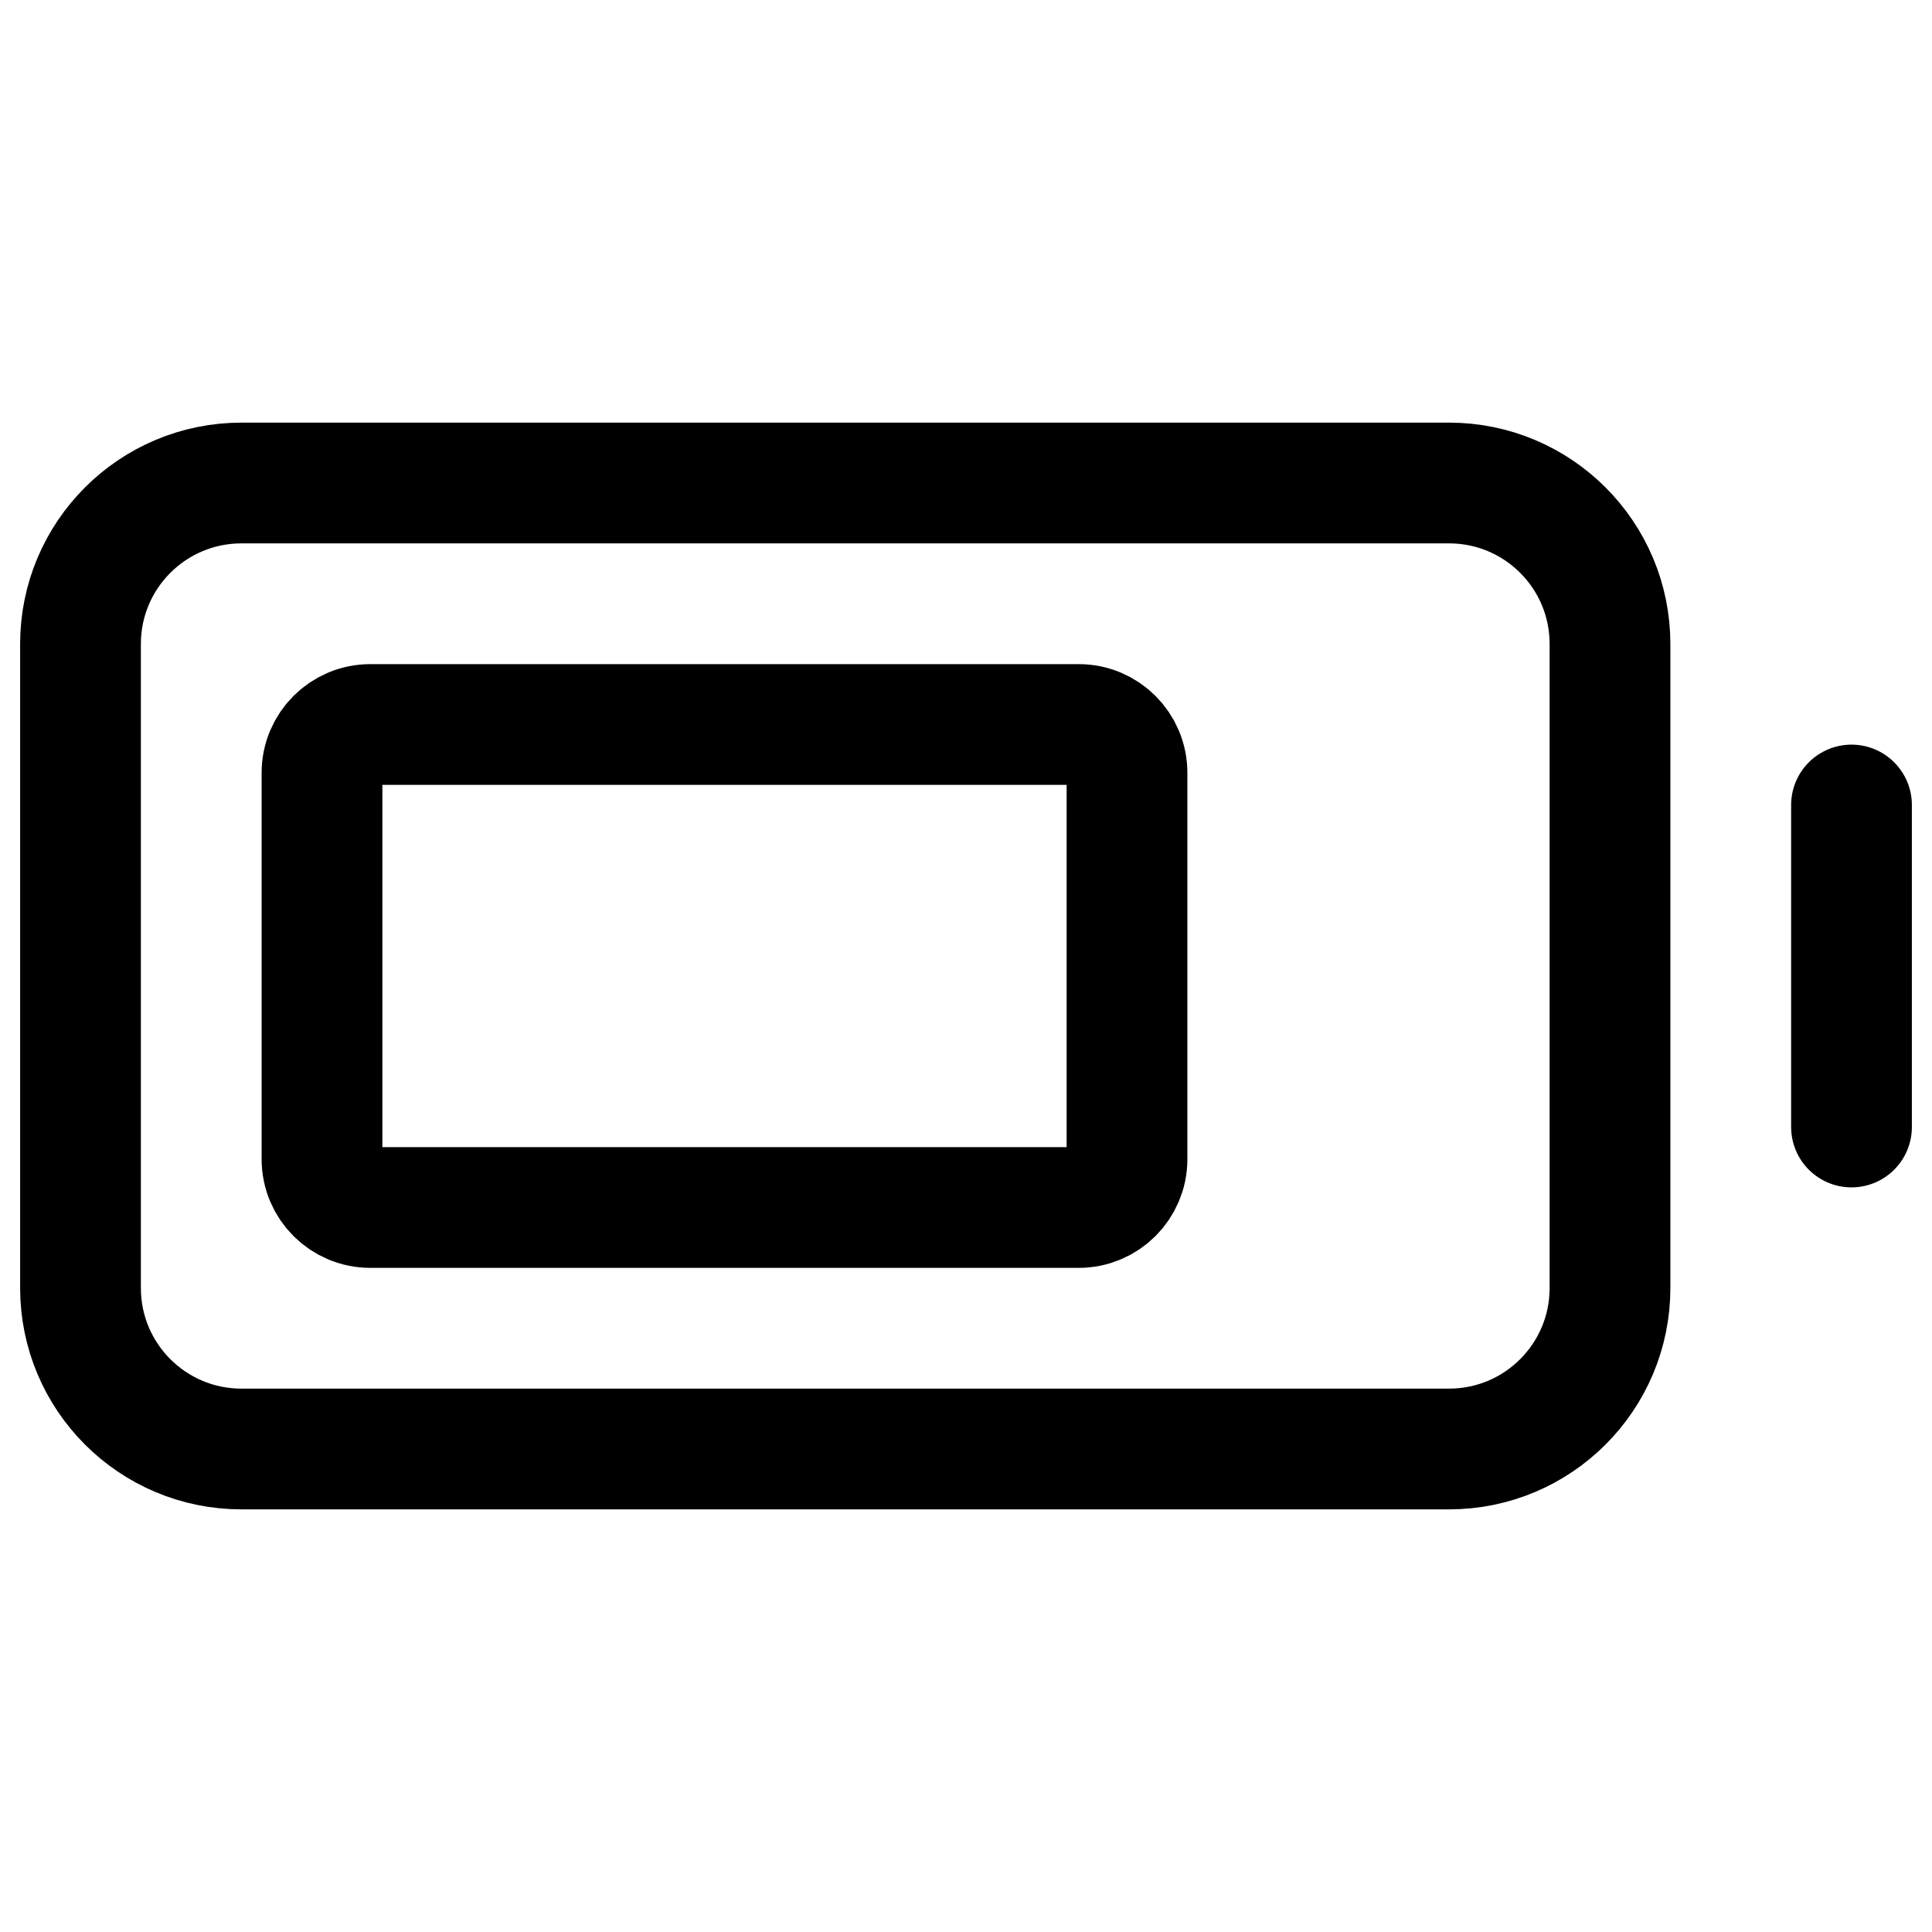
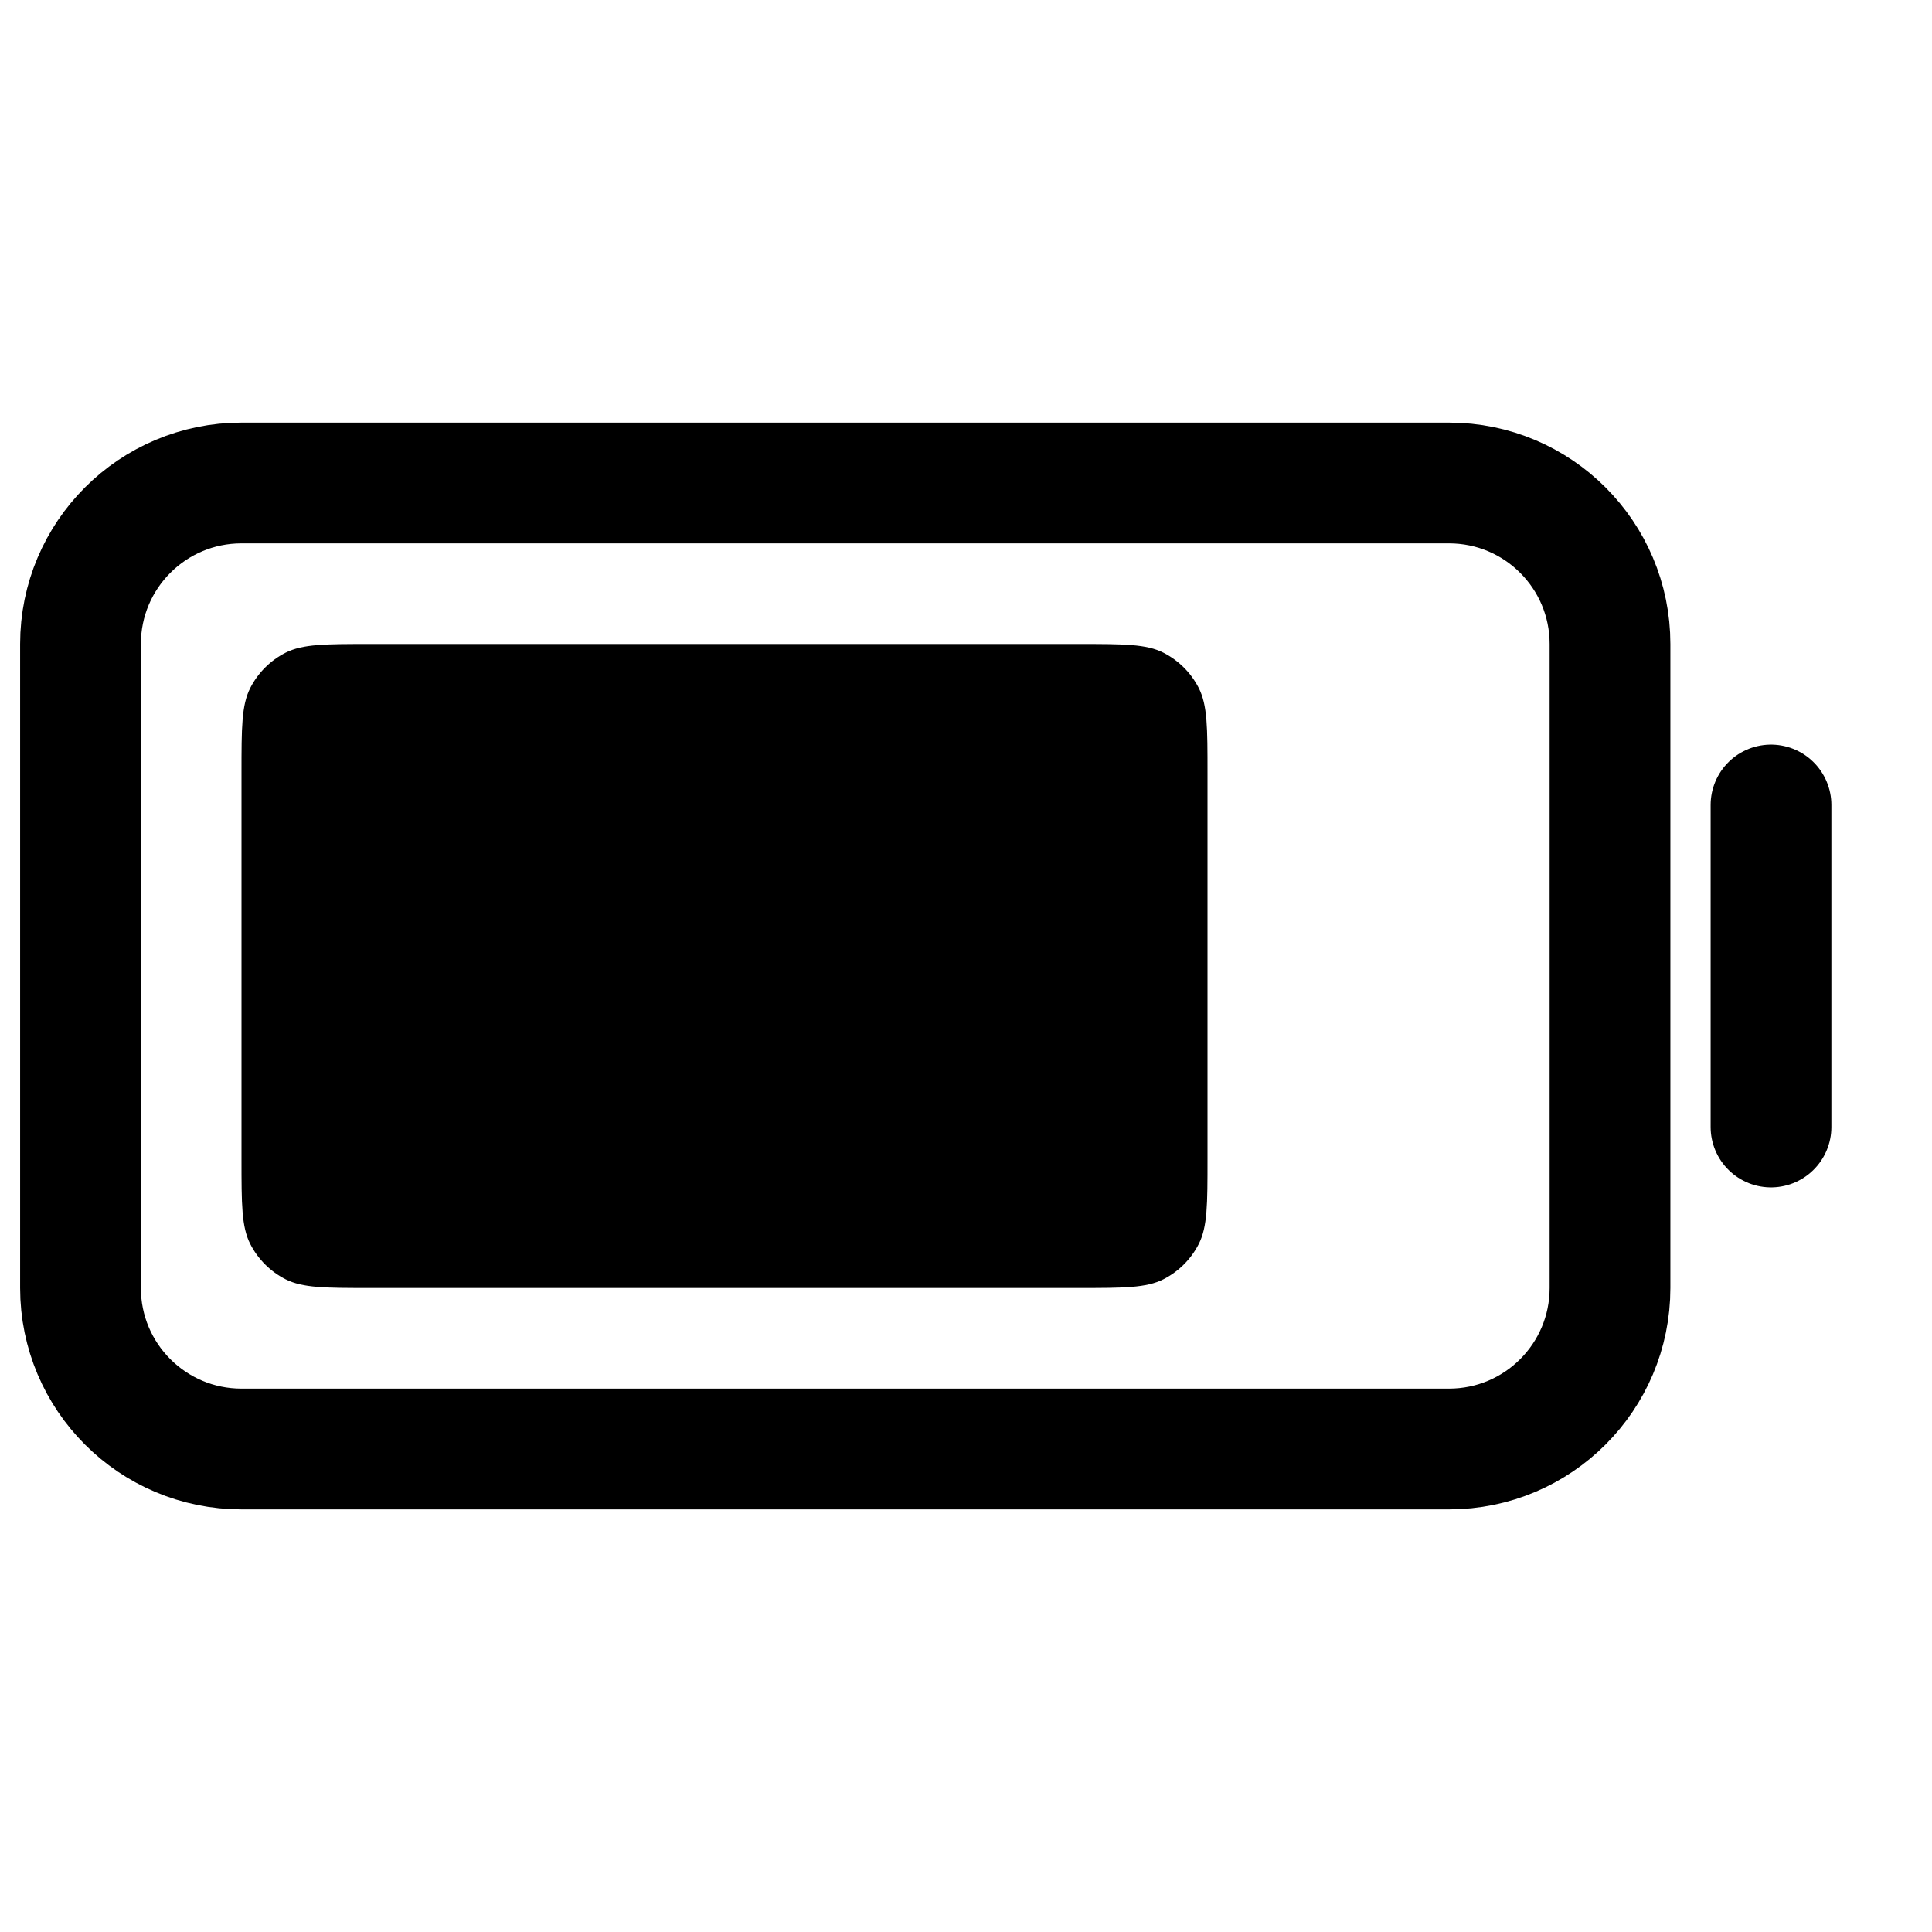
<svg xmlns="http://www.w3.org/2000/svg" width="24" height="24" viewBox="0 0 24 24" fill="none">
-   <rect width="24" height="24" fill="white" />
-   <path d="M23 10V14" stroke="black" stroke-width="1.5" stroke-linecap="round" stroke-linejoin="round" />
-   <path d="M1 16V8C1 6.895 1.895 6 3 6H18C19.105 6 20 6.895 20 8V16C20 17.105 19.105 18 18 18H3C1.895 18 1 17.105 1 16Z" stroke="black" stroke-width="1.5" />
-   <path d="M4 14.4V9.6C4 9.269 4.269 9 4.6 9H13.4C13.731 9 14 9.269 14 9.6V14.4C14 14.731 13.731 15 13.4 15H4.6C4.269 15 4 14.731 4 14.4Z" stroke="black" stroke-width="1.5" />
+   <g clip-path="url(#clip0_1_6572)">
+     <path d="M24 0H0V24H24V0Z" fill="white" />
+     <path d="M22 10V14" stroke="black" stroke-width="1.5" stroke-linecap="round" stroke-linejoin="round" />
+     <path d="M1 16V8C1 6.895 1.895 6 3 6H18C19.105 6 20 6.895 20 8V16C20 17.105 19.105 18 18 18H3C1.895 18 1 17.105 1 16Z" stroke="black" stroke-width="1.5" />
+     <path d="M3 9.6C3 9.04 3 8.76 3.109 8.546C3.205 8.358 3.358 8.205 3.546 8.109C3.76 8 4.04 8 4.6 8H13.4C13.96 8 14.24 8 14.454 8.109C14.642 8.205 14.795 8.358 14.891 8.546C15 8.76 15 9.04 15 9.6V14.4C15 14.96 15 15.24 14.891 15.454C14.795 15.642 14.642 15.795 14.454 15.891C14.24 16 13.96 16 13.4 16H4.6C4.04 16 3.76 16 3.546 15.891C3.358 15.795 3.205 15.642 3.109 15.454C3 15.24 3 14.96 3 14.4V9.6Z" fill="black" />
+   </g>
+   <defs>
+     <clipPath id="clip0_1_6572">
+       <rect width="24" height="24" fill="white" />
+     </clipPath>
+   </defs>
</svg>
